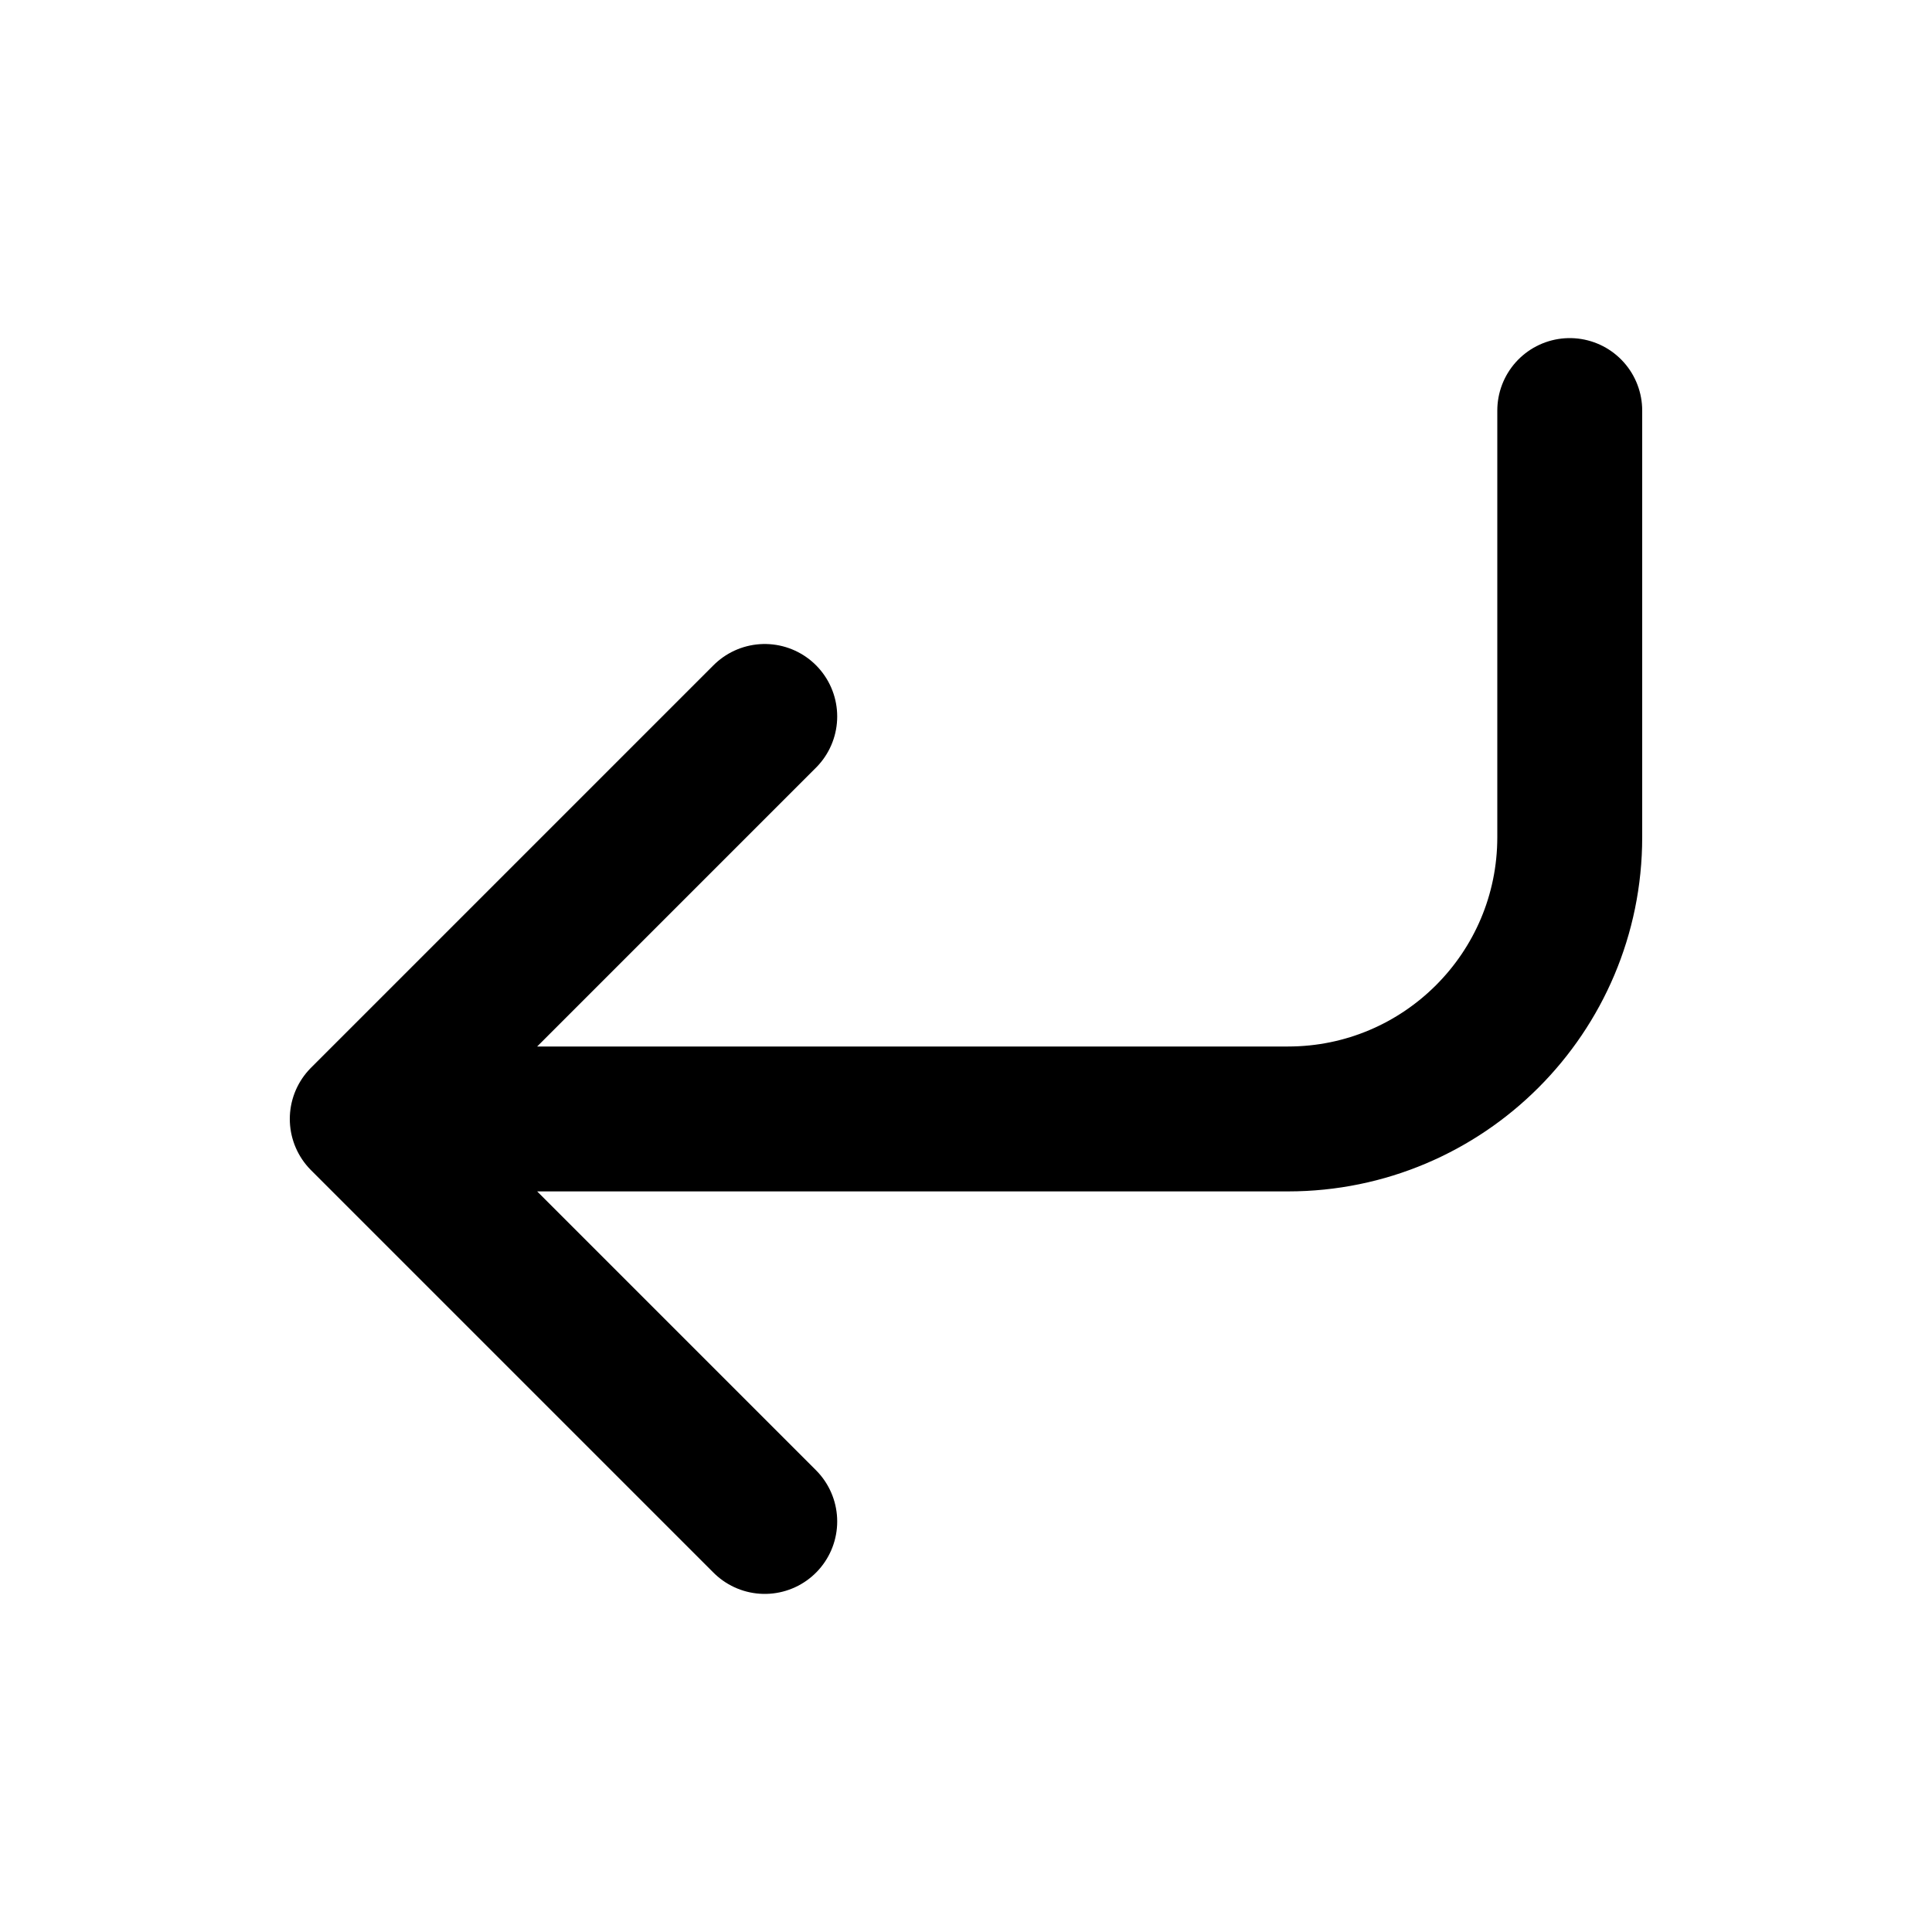
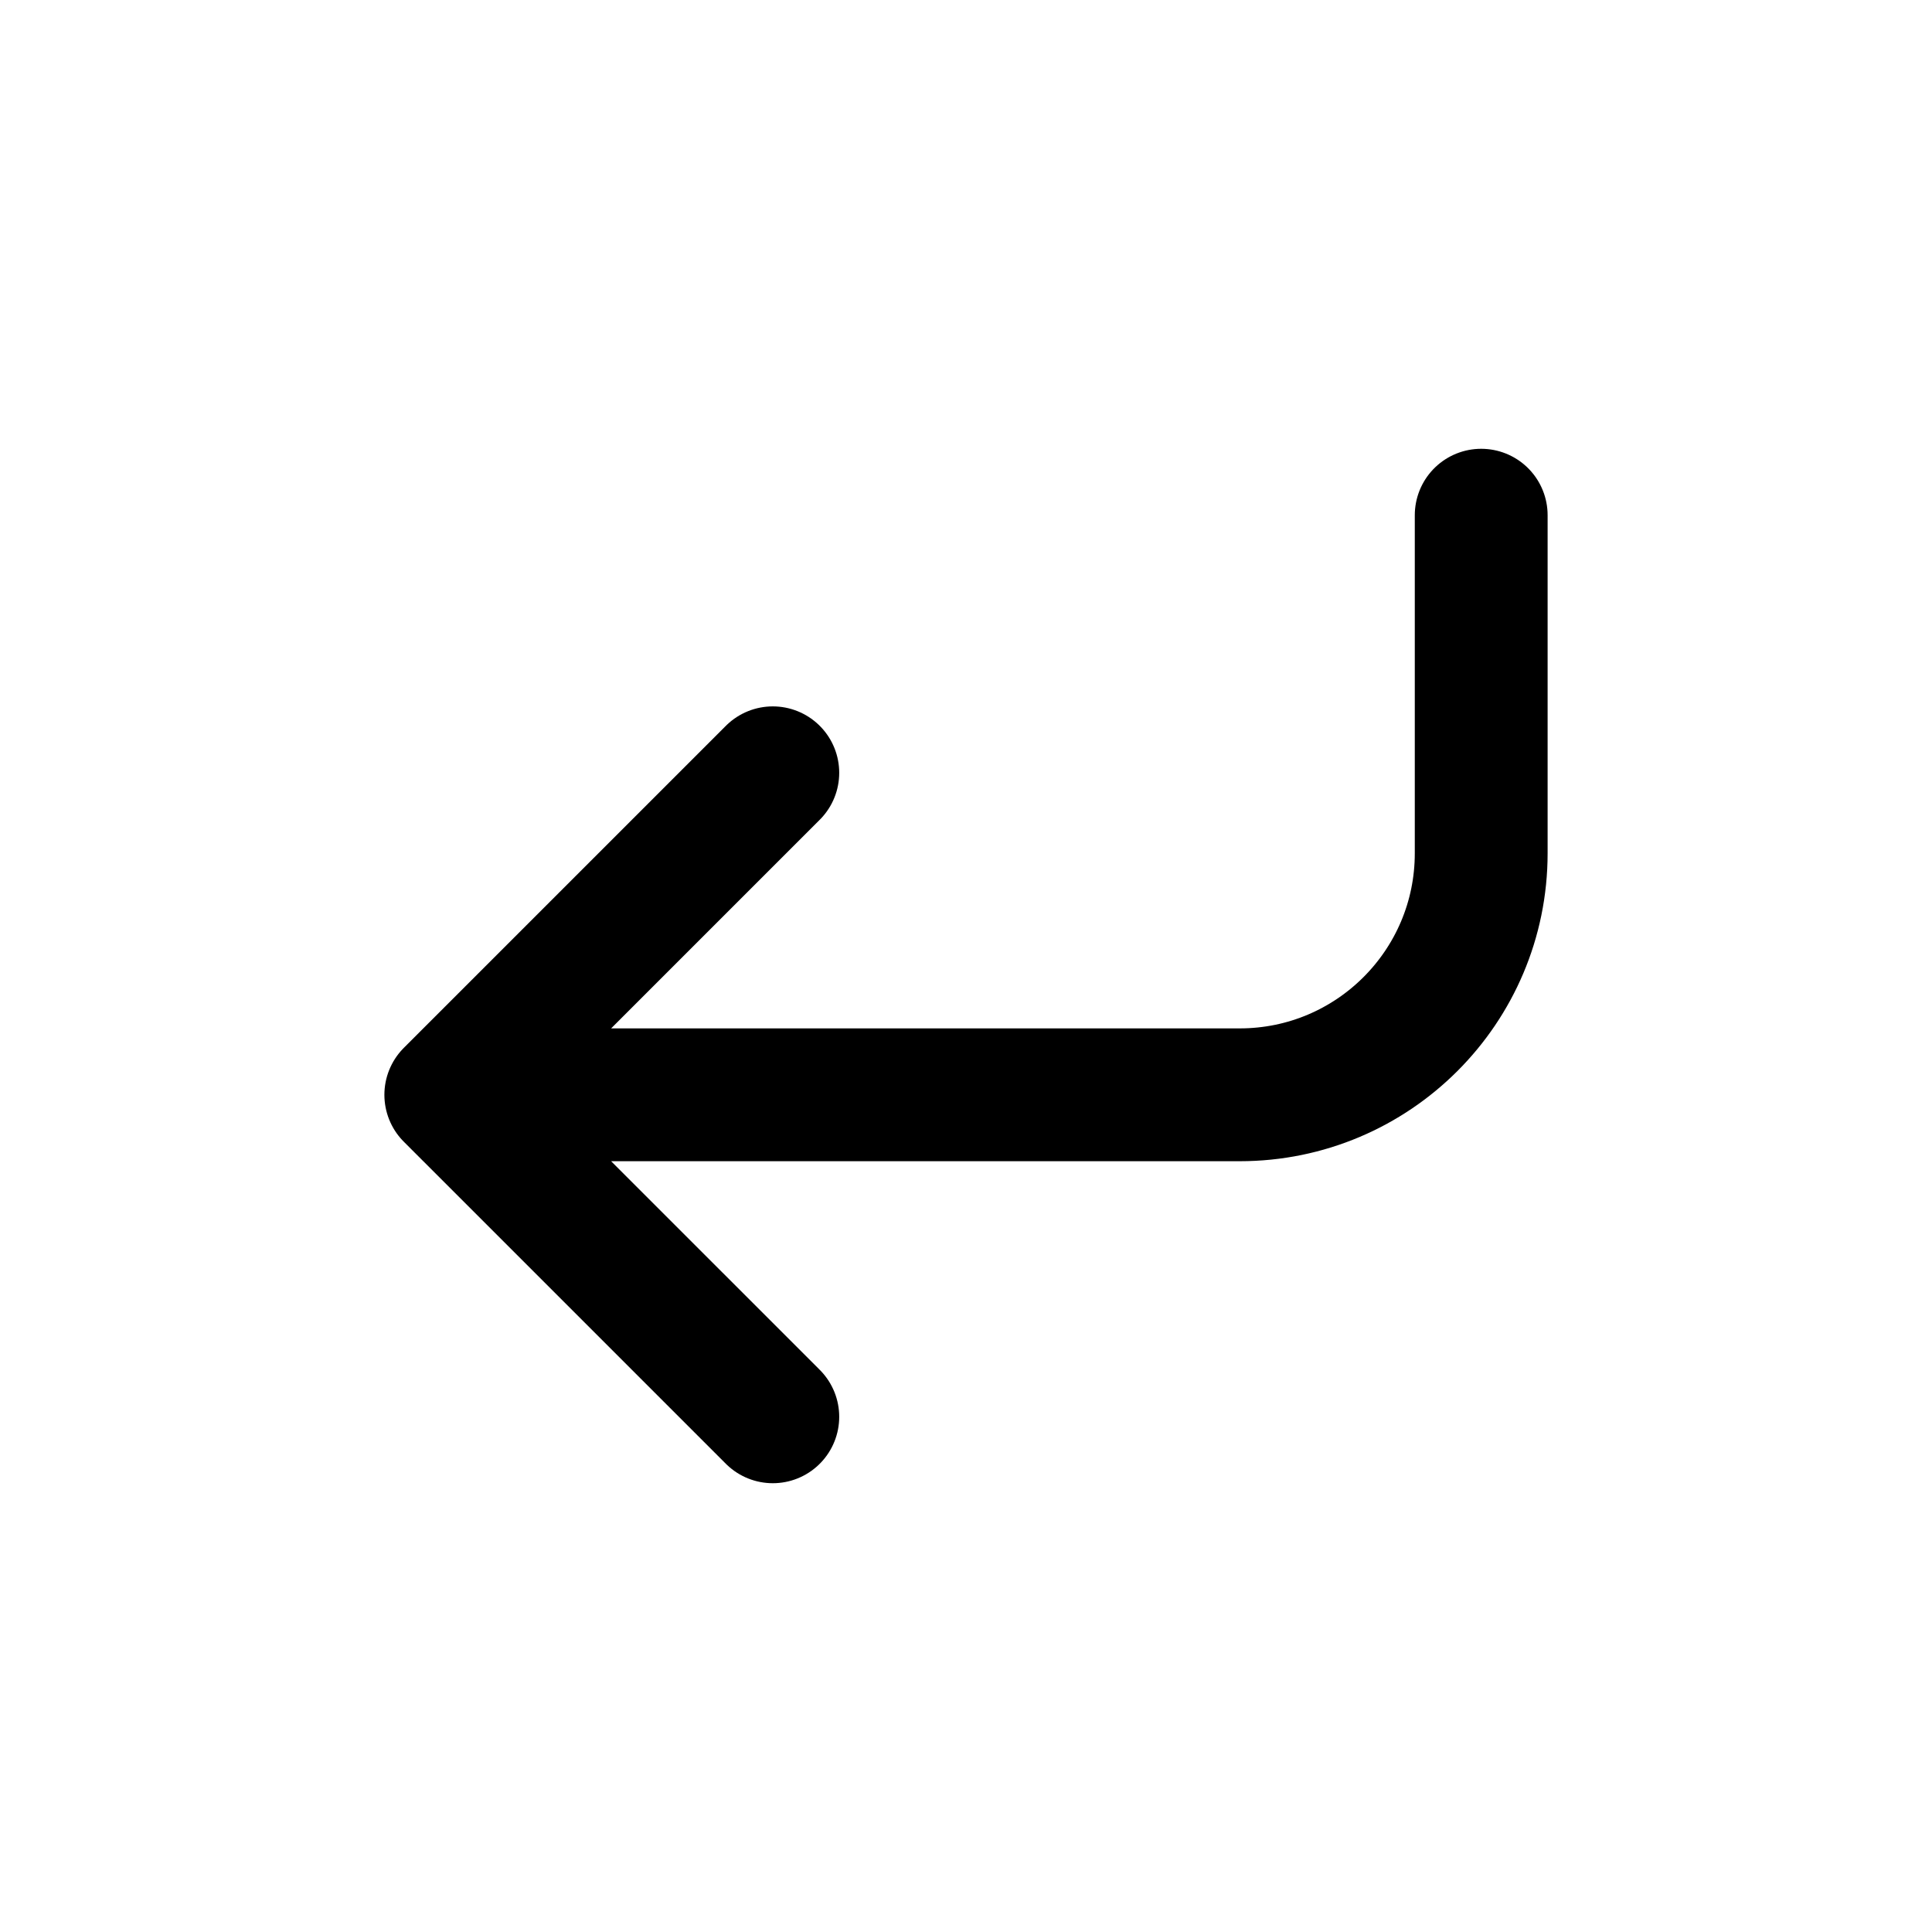
<svg xmlns="http://www.w3.org/2000/svg" width="24" height="24" viewBox="0 0 24 24">
-   <g fill="none" stroke="black" stroke-width="1.8" stroke-linecap="round" stroke-linejoin="round">
-     <path d="M19.5 5.1V10.4A3.5 3.5 0 0 1 16 13.9H4.5M9.5 8.9L4.5 13.9L9.5 18.9" />
+   <g fill="none" stroke="black" stroke-width="1.65" stroke-linecap="round" stroke-linejoin="round">
+     <path d="M18.4 6.4V10.6A3 3 0 0 1 15.4 13.6H5.6M9.6 9.6L5.6 13.6L9.6 17.6" />
  </g>
</svg>
